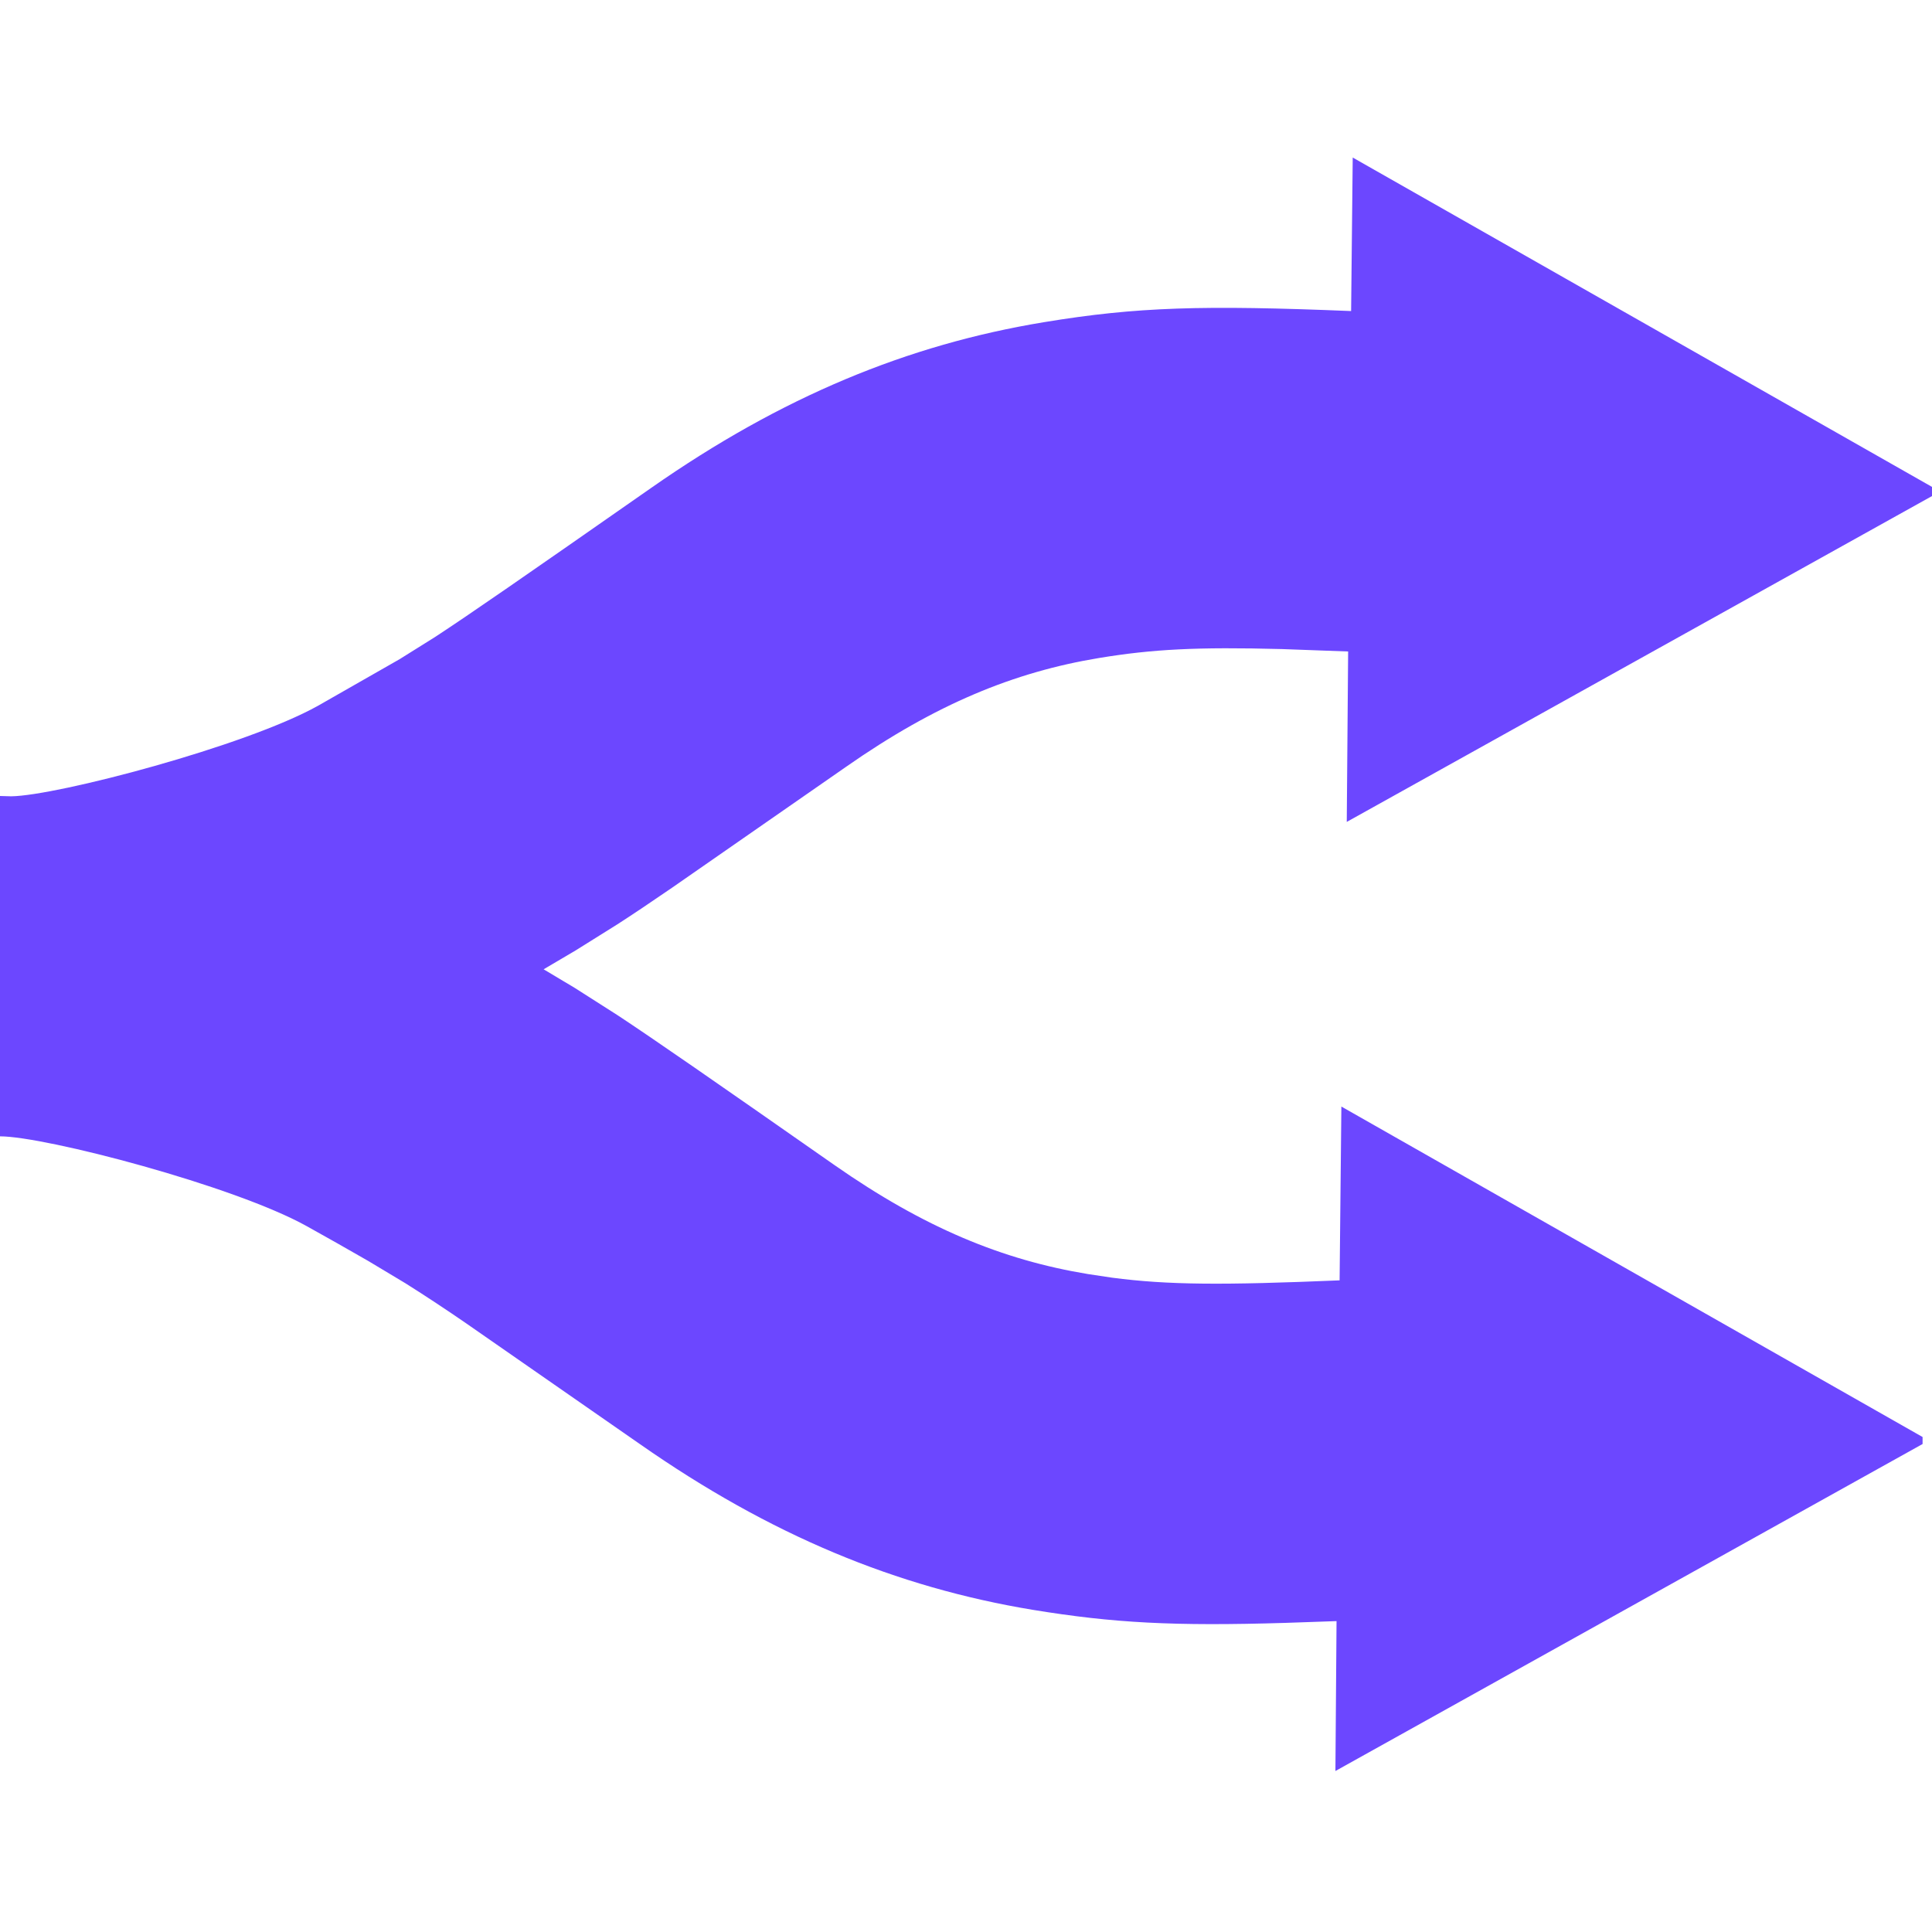
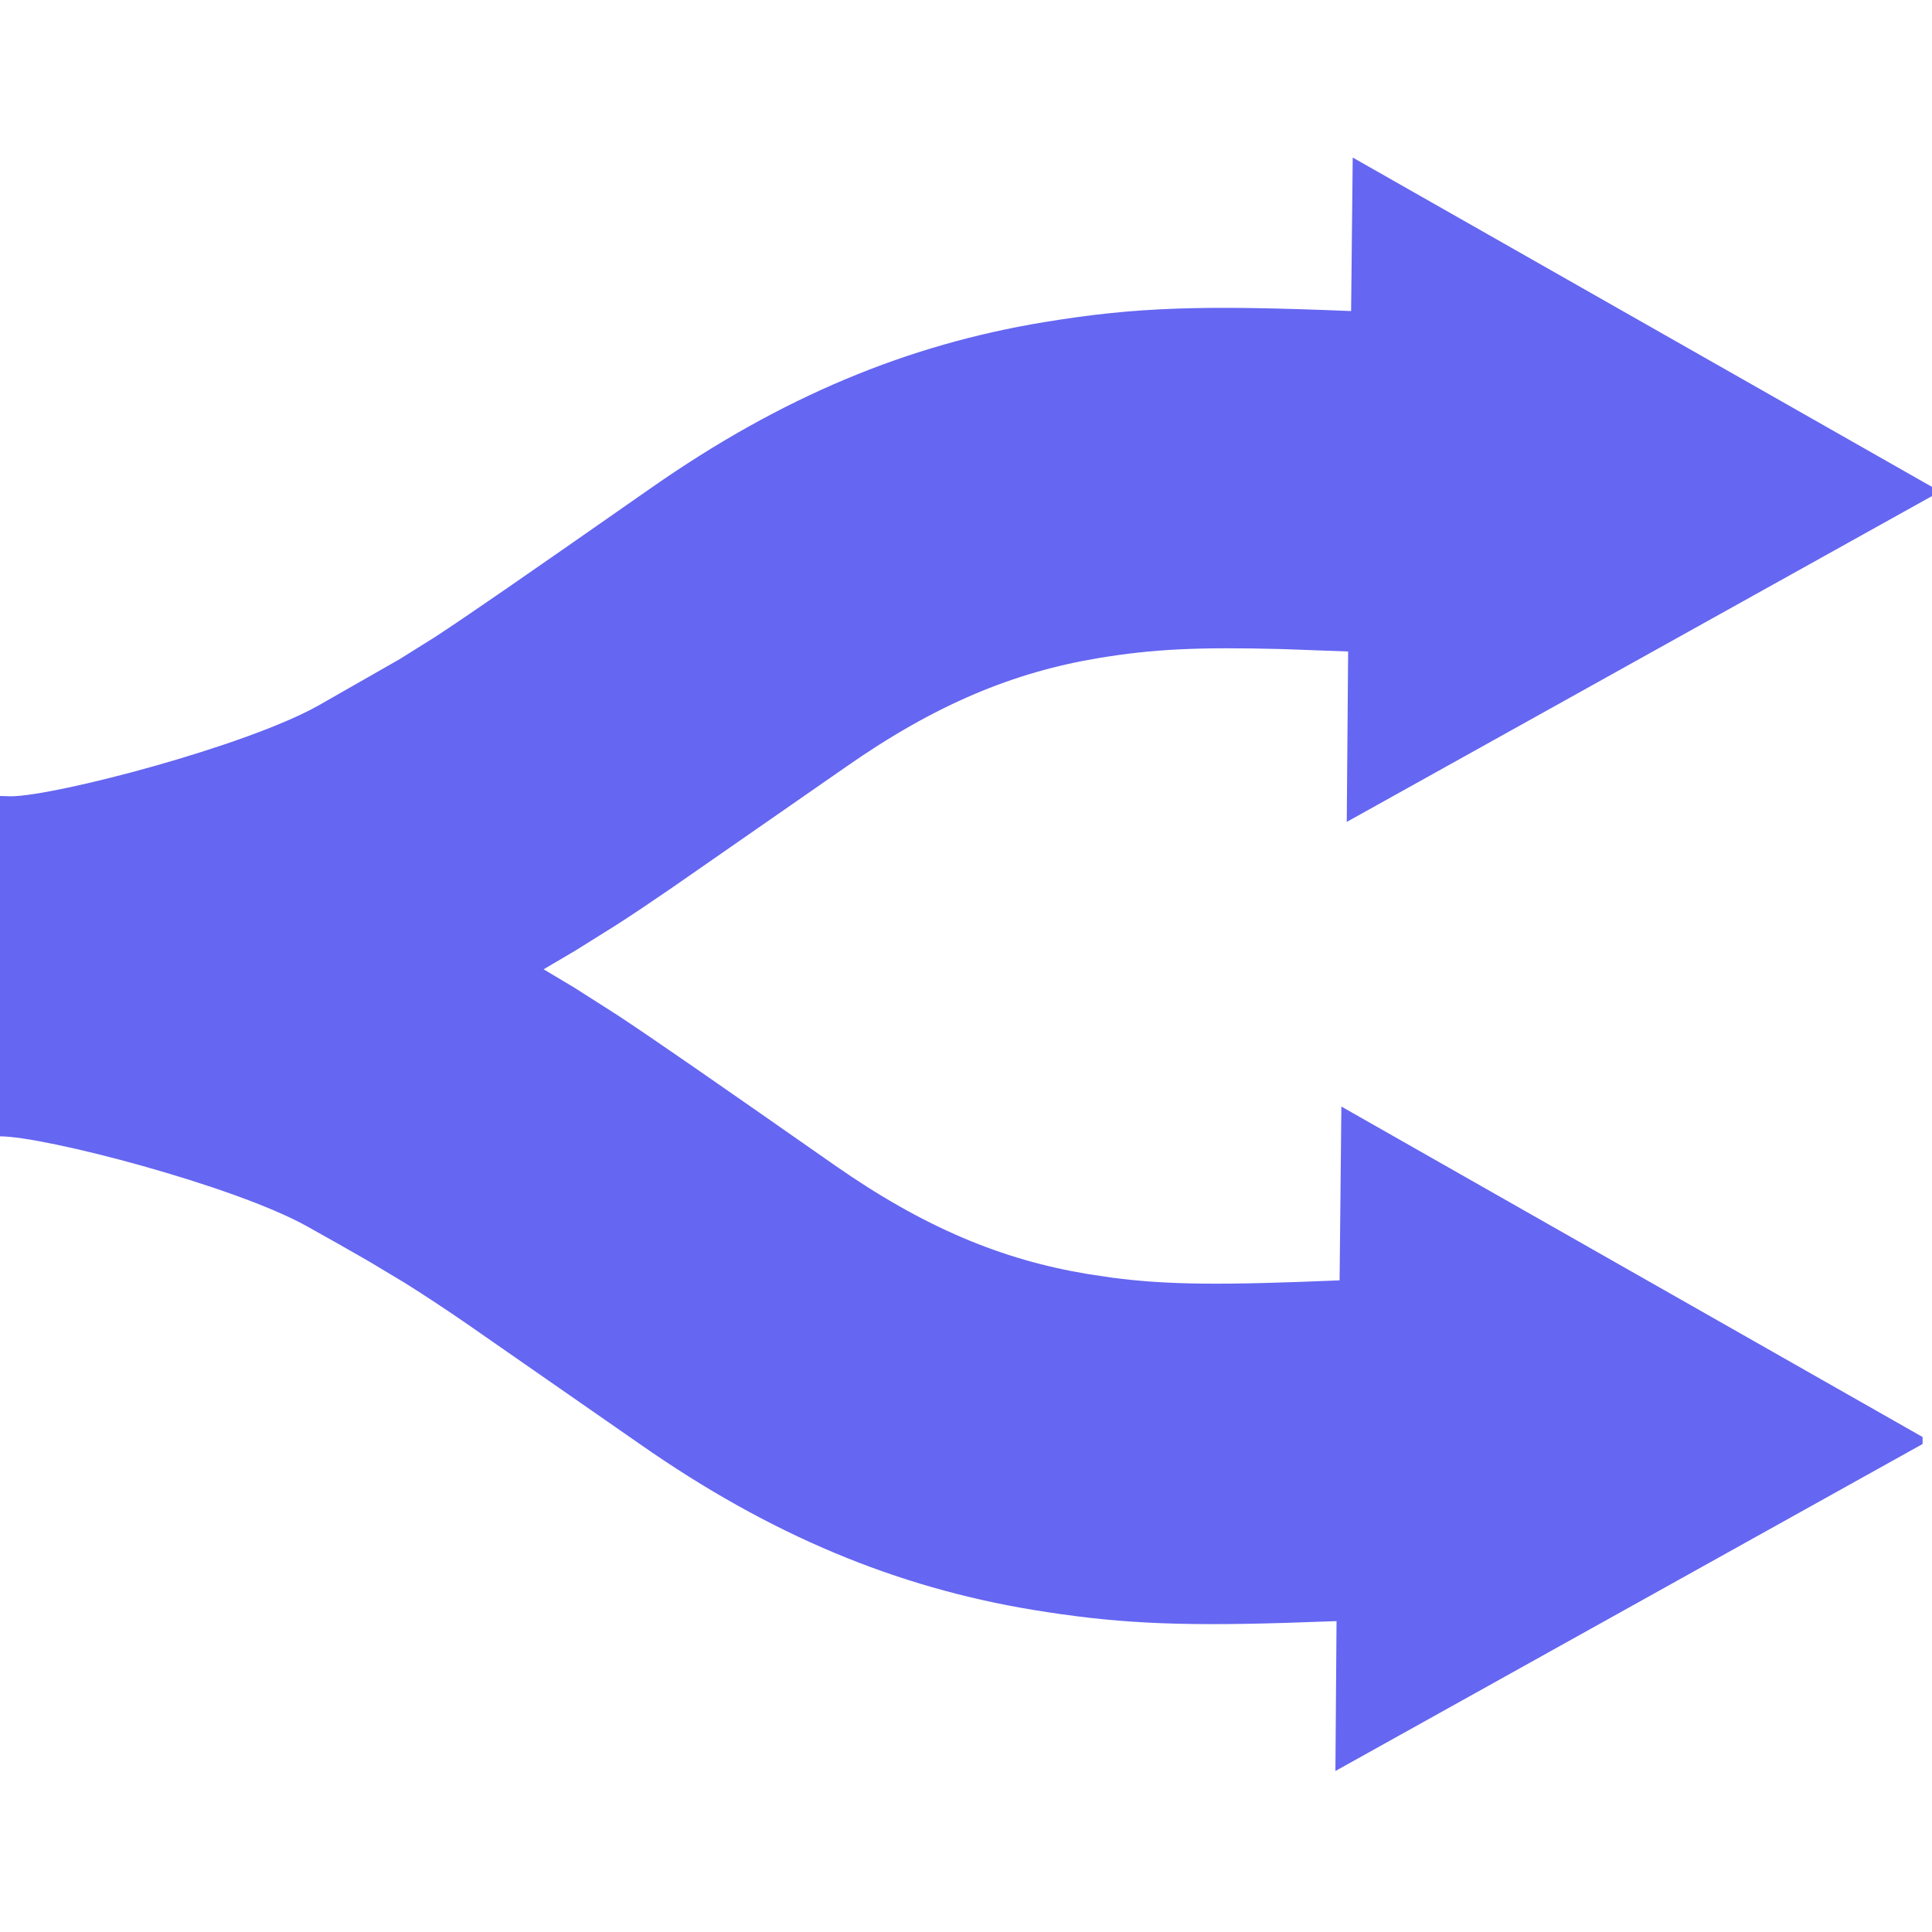
- <svg xmlns="http://www.w3.org/2000/svg" fill="#6c47ff" fill-rule="evenodd" height="1em" style="flex:none;line-height:1" viewBox="0 0 24 24" width="1em">
+ <svg xmlns="http://www.w3.org/2000/svg" fill="#6566F1" fill-rule="evenodd" height="1em" style="flex:none;line-height:1" viewBox="0 0 24 24" width="1em">
  <path d="M16.804 1.957l7.22 4.105v.087L16.73 10.21l.017-2.117-.821-.03c-1.059-.028-1.611.002-2.268.11-1.064.175-2.038.577-3.147 1.352L8.345 11.03c-.284.195-.495.336-.68.455l-.515.322-.397.234.385.23.53.338c.476.314 1.17.796 2.701 1.866 1.11.775 2.083 1.177 3.147 1.352l.3.045c.694.091 1.375.094 2.825.033l.022-2.159 7.22 4.105v.087L16.589 22l.014-1.862-.635.022c-1.386.042-2.137.002-3.138-.162-1.694-.28-3.26-.926-4.881-2.059l-2.158-1.5a21.997 21.997 0 00-.755-.498l-.467-.28a55.927 55.927 0 00-.76-.43C2.908 14.73.563 14.116 0 14.116V9.888l.14.004c.564-.007 2.91-.622 3.809-1.124l1.016-.58.438-.274c.428-.28 1.072-.726 2.686-1.853 1.621-1.133 3.186-1.78 4.881-2.059 1.152-.19 1.974-.213 3.814-.138l.02-1.907z" />
</svg>
